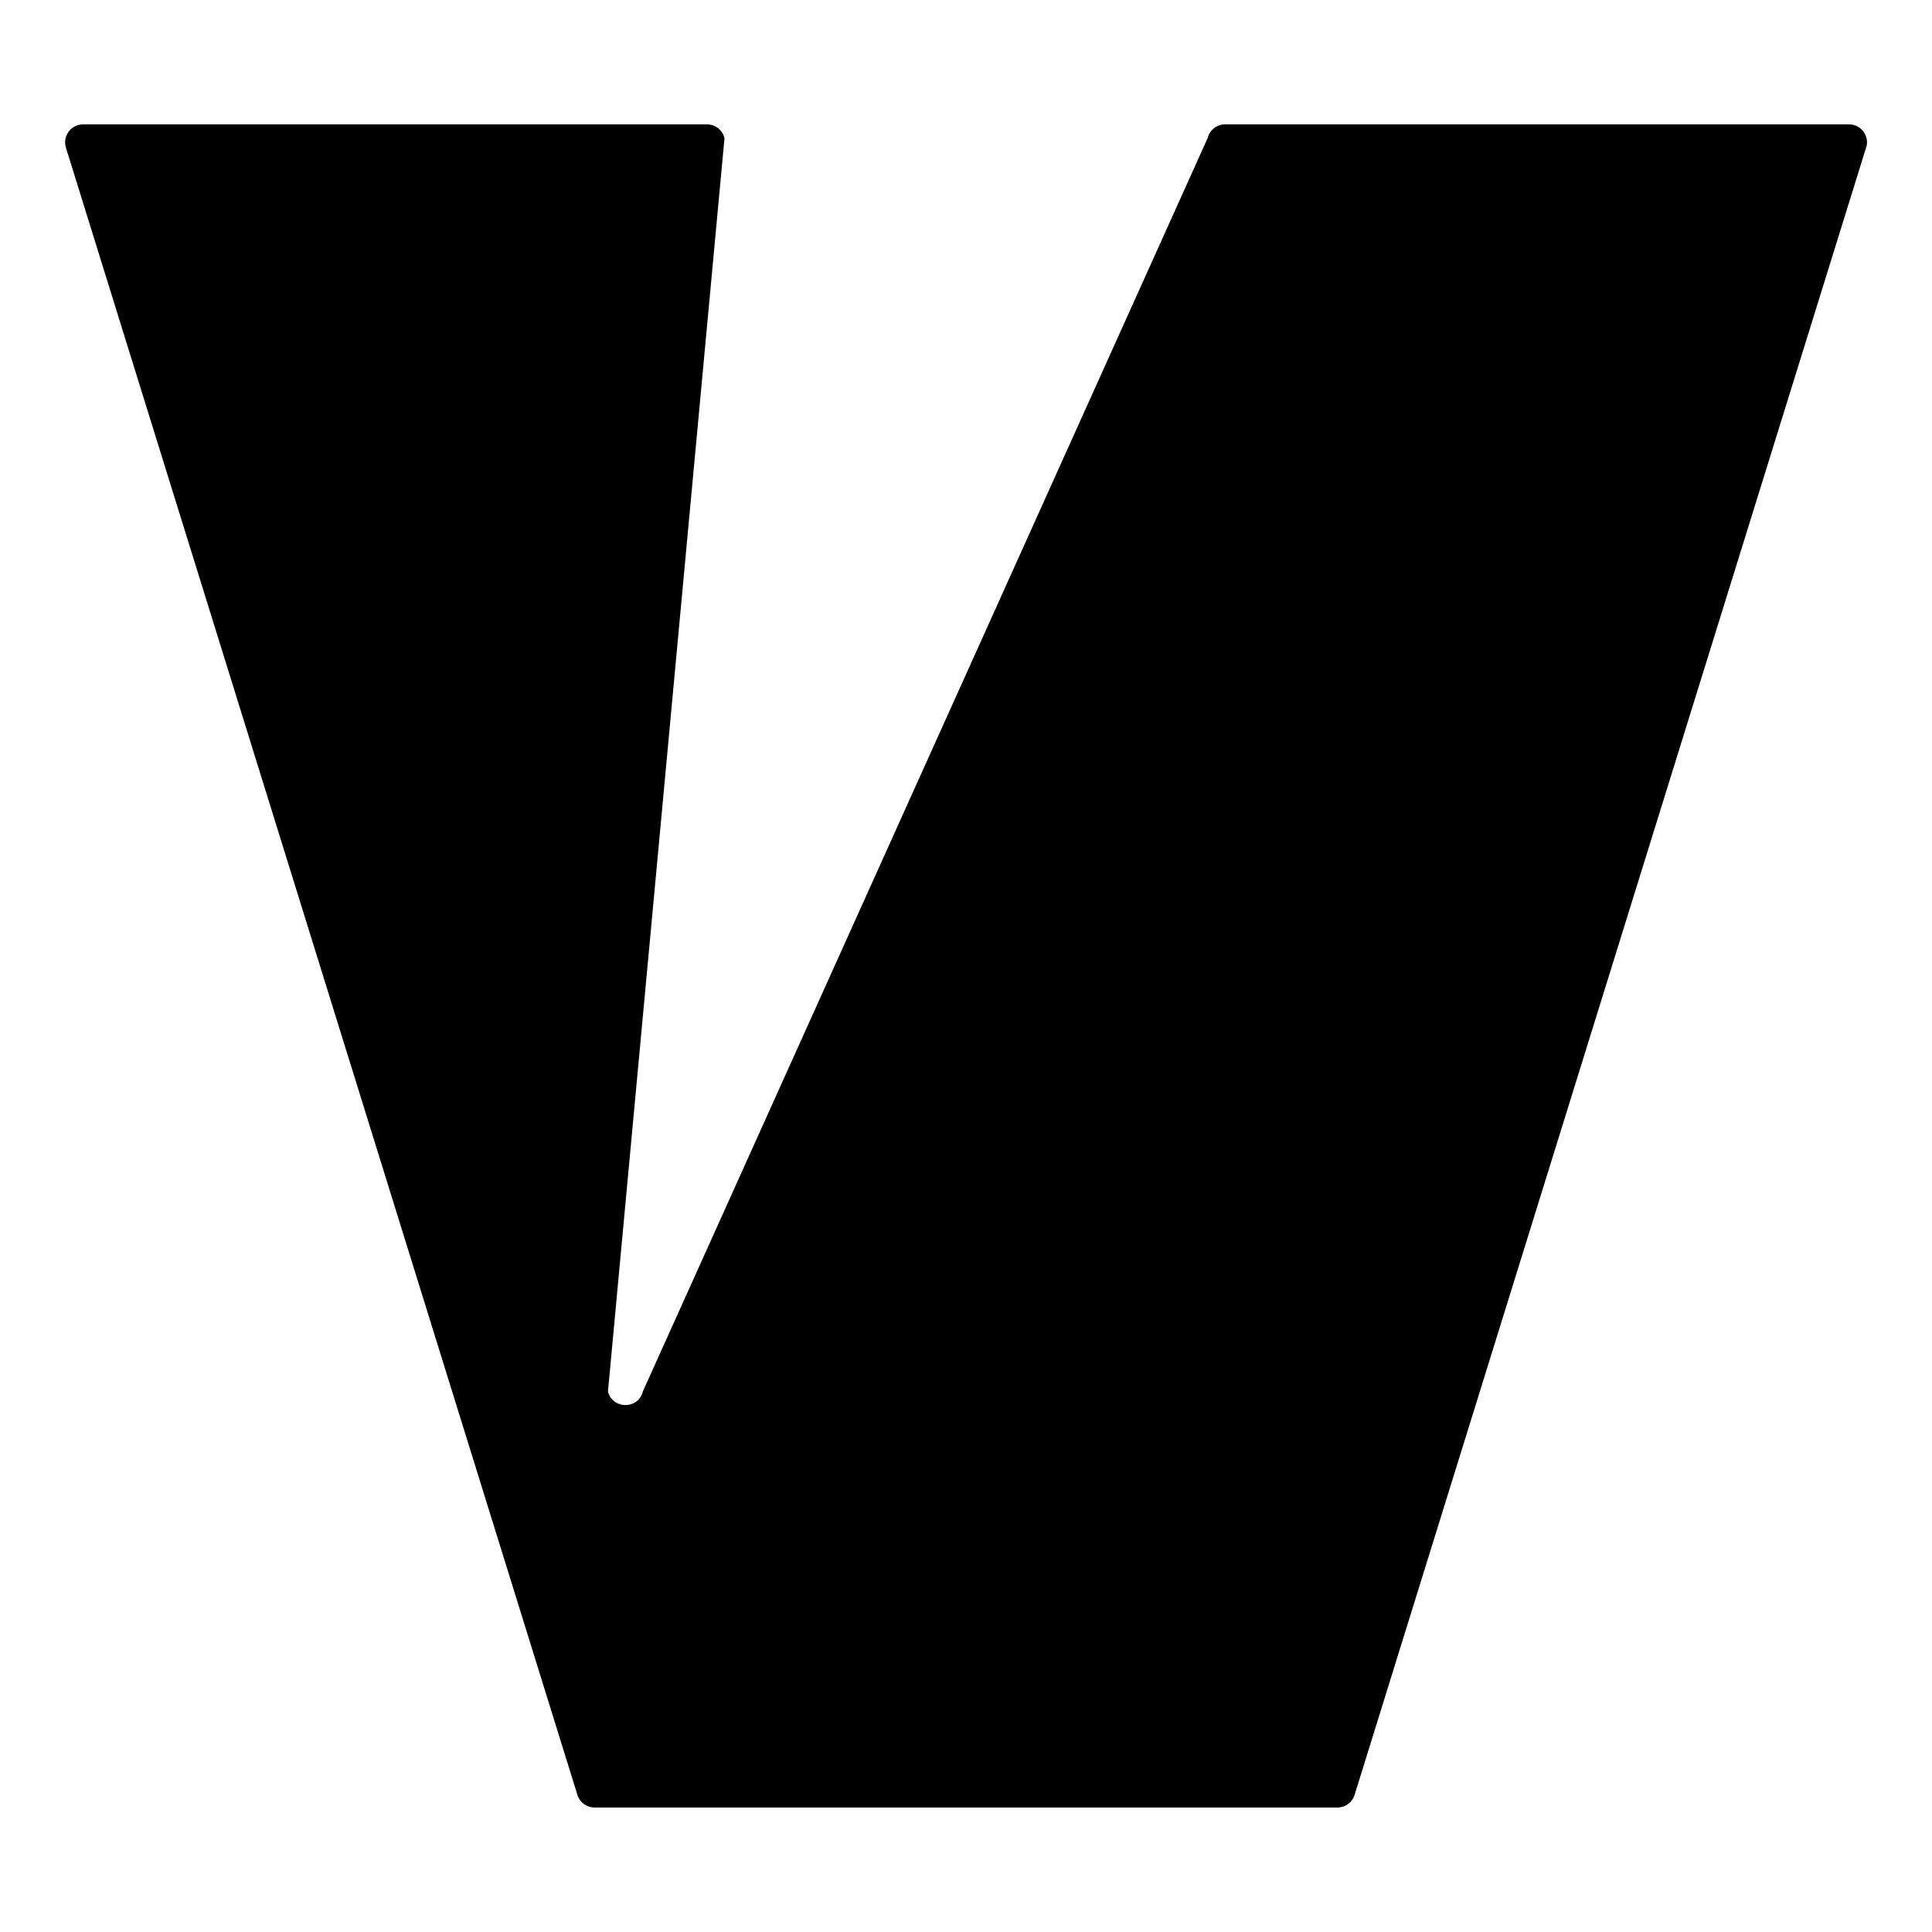
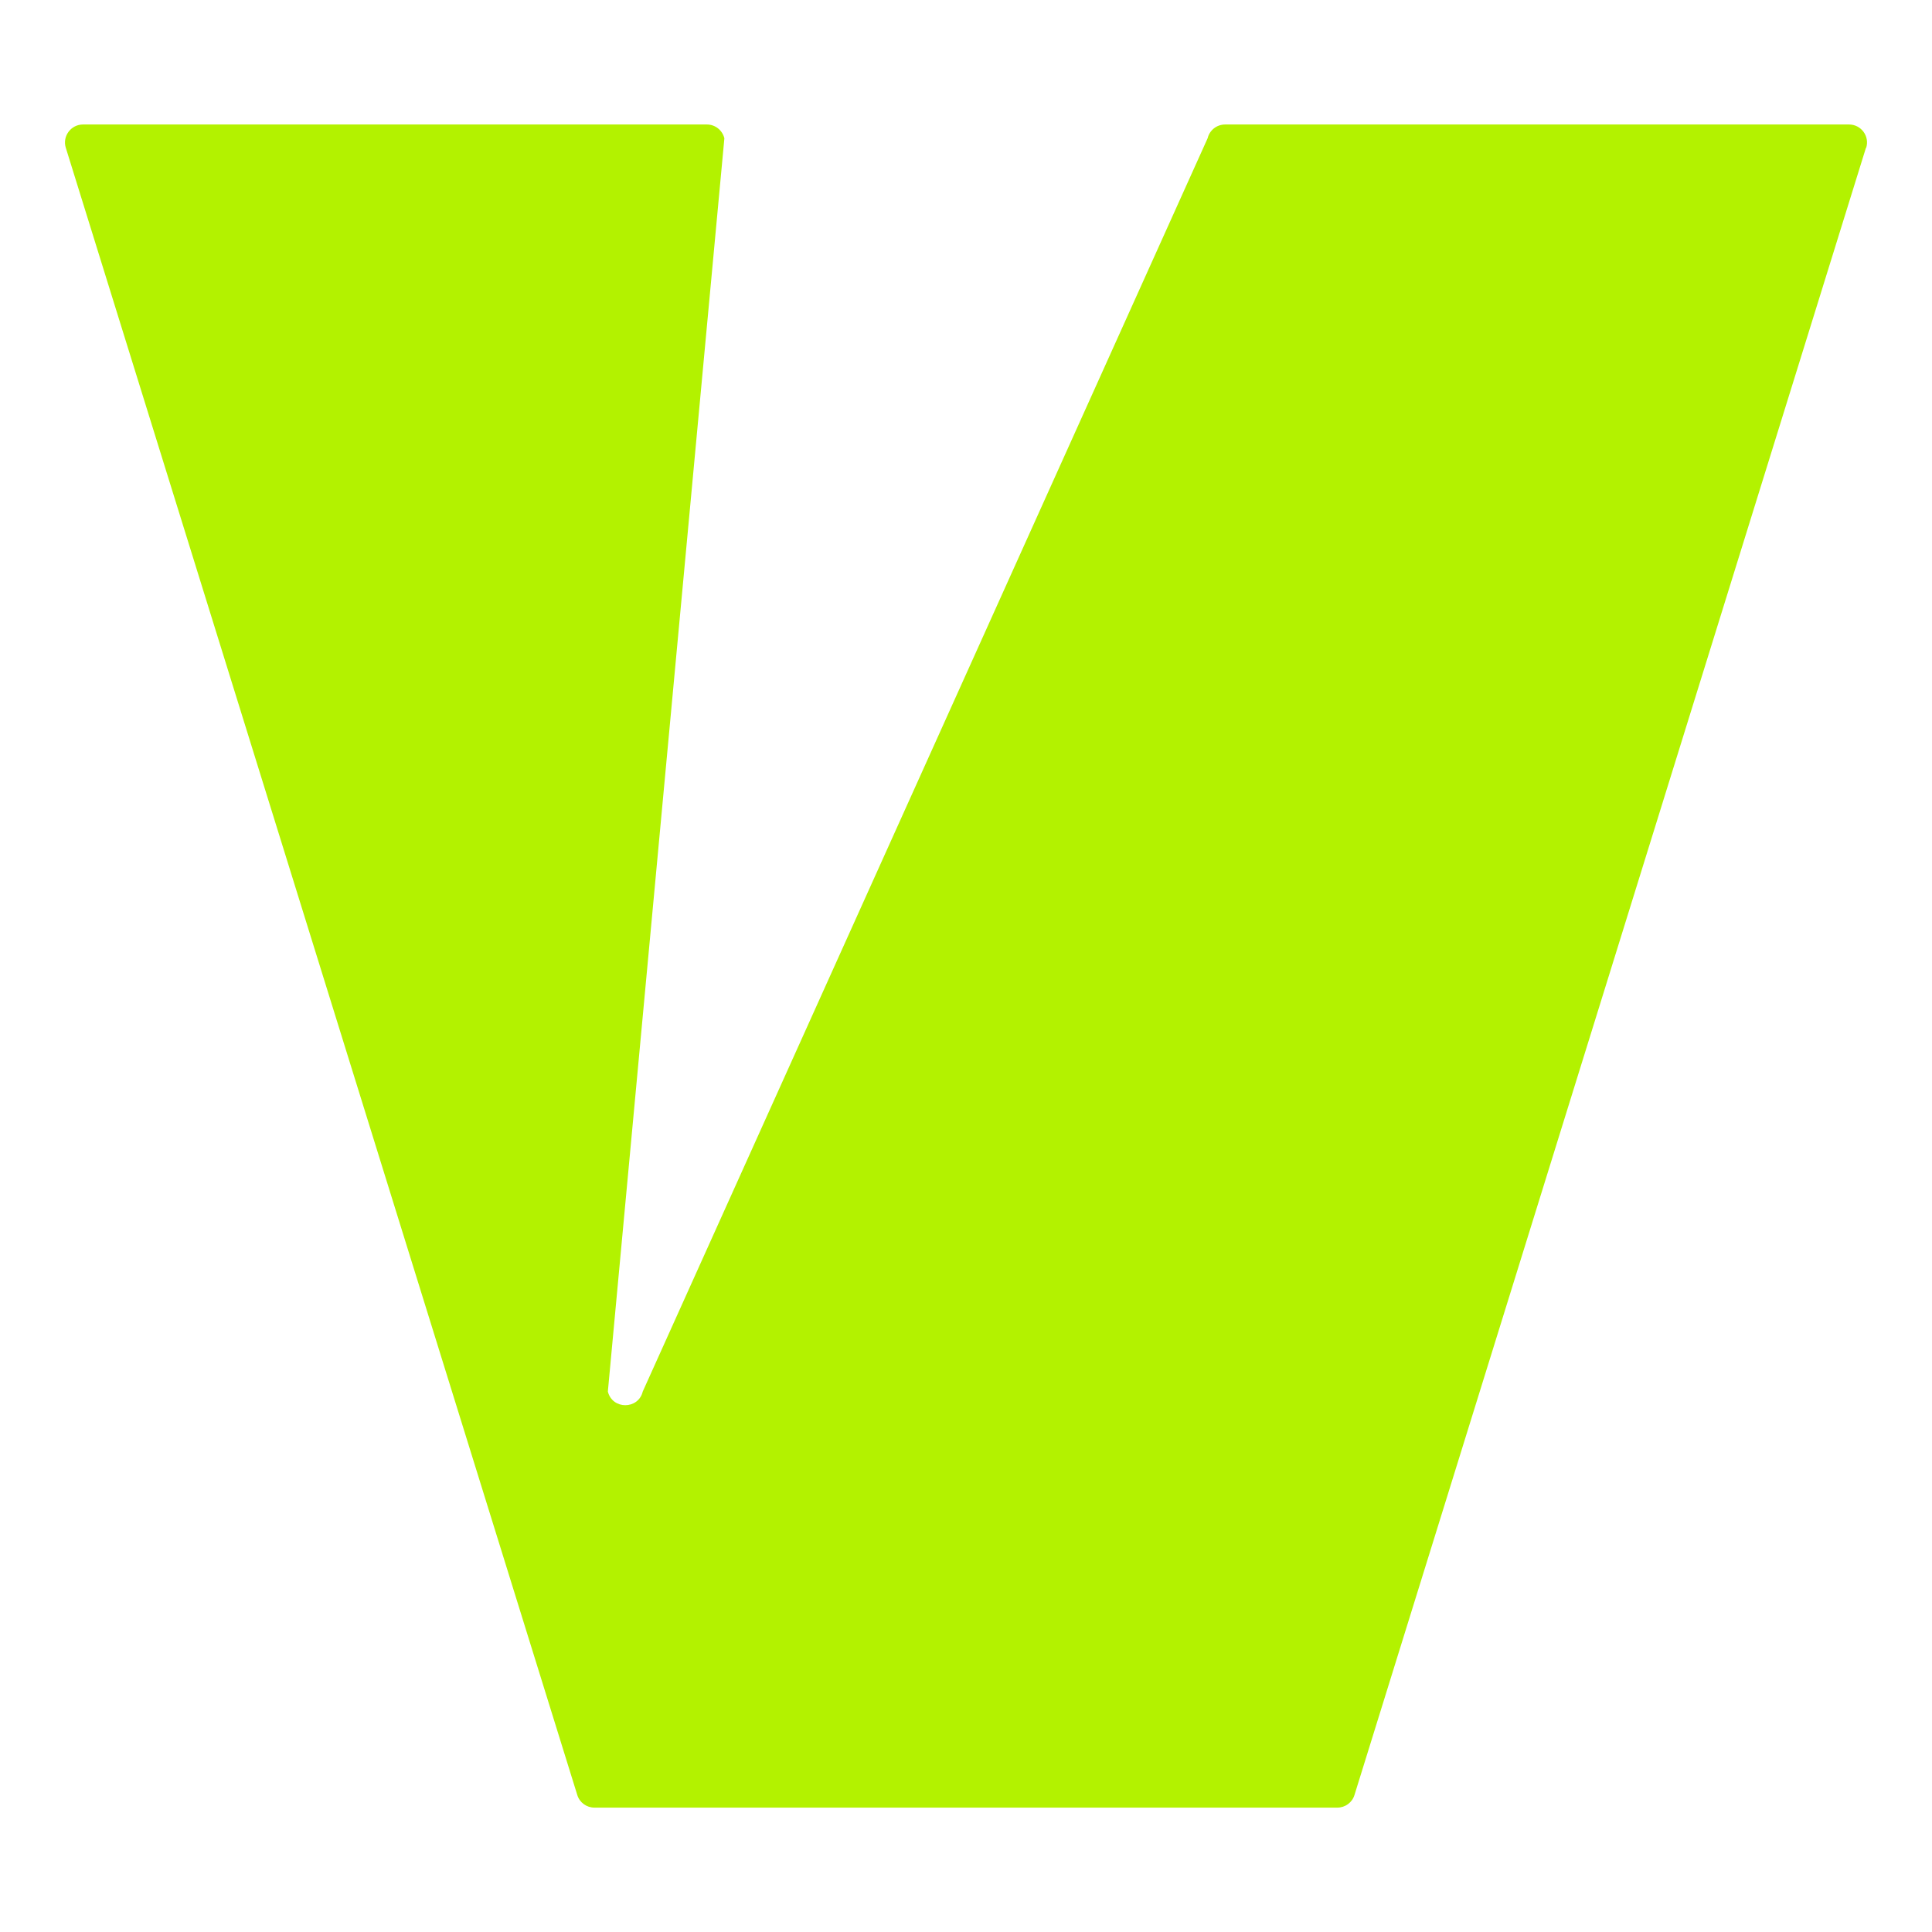
<svg xmlns="http://www.w3.org/2000/svg" id="Layer_1" version="1.1" viewBox="0 0 160 160">
-   <path d="M154.54,12.23l-42.36,136.42c-.19.62-.77,1.04-1.42,1.04h-61.52c-.65,0-1.23-.42-1.42-1.04L5.46,12.23c-.3-.95.42-1.93,1.42-1.93h51.67c.69,0,1.28.47,1.45,1.14l-9.65,103.79c.37,1.51,2.52,1.51,2.89,0L100.01,11.44c.16-.67.76-1.14,1.45-1.14h51.67c1,0,1.72.97,1.42,1.93Z" />
-   <line x1="99.2" y1="13.23" x2="99.89" y2="11.7" />
+   <defs>
+     <style>
+       .st0 {
+         fill: none;
+       }
+ 
+       .st1 {
+         fill: #b3f200;
+       }
+     </style>
+   </defs>
+   <path class="st1" d="M154.53,12.24l-42.36,136.42c-.19.62-.77,1.04-1.42,1.04h-61.52c-.65,0-1.23-.42-1.42-1.04L5.45,12.24c-.3-.95.42-1.93,1.42-1.93h51.67c.69,0,1.28.47,1.45,1.14l-9.65,103.79c.37,1.51,2.52,1.51,2.89,0L100.01,11.45c.16-.67.76-1.14,1.45-1.14h51.67c1,0,1.72.97,1.42,1.93h-.01Z" />
+   <line class="st0" x1="99.2" y1="13.23" x2="99.89" y2="11.7" />
</svg>
